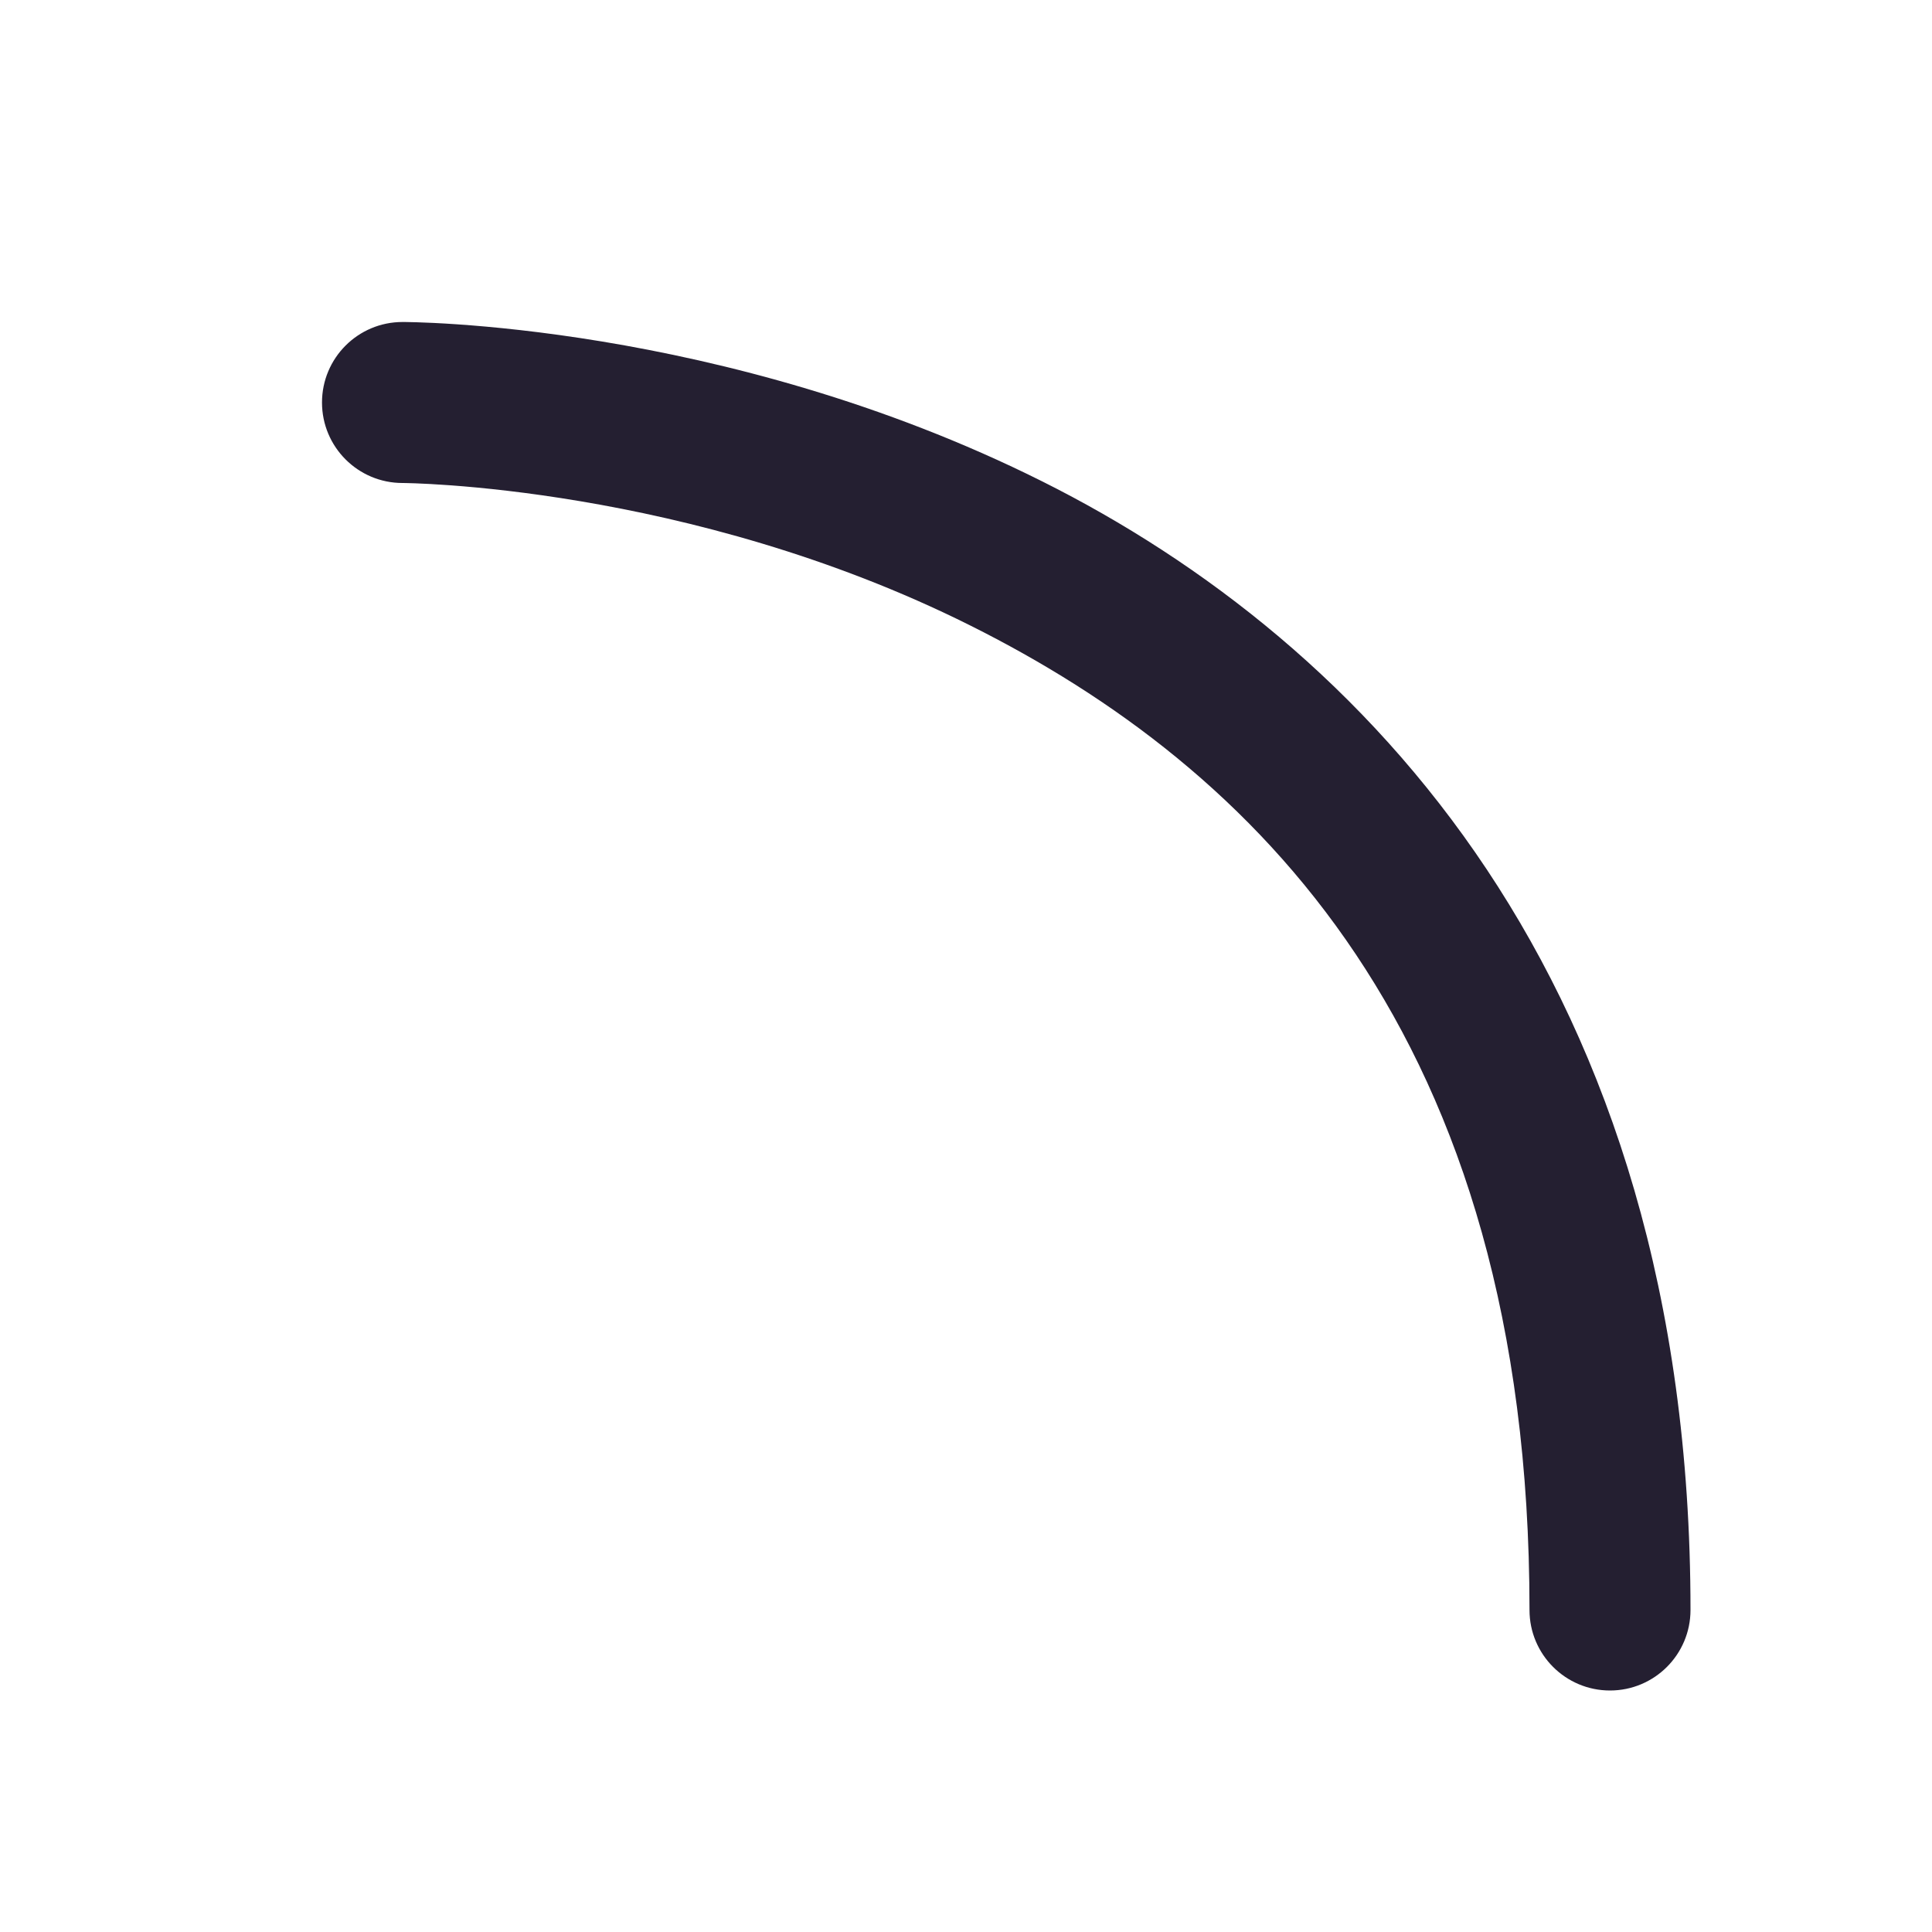
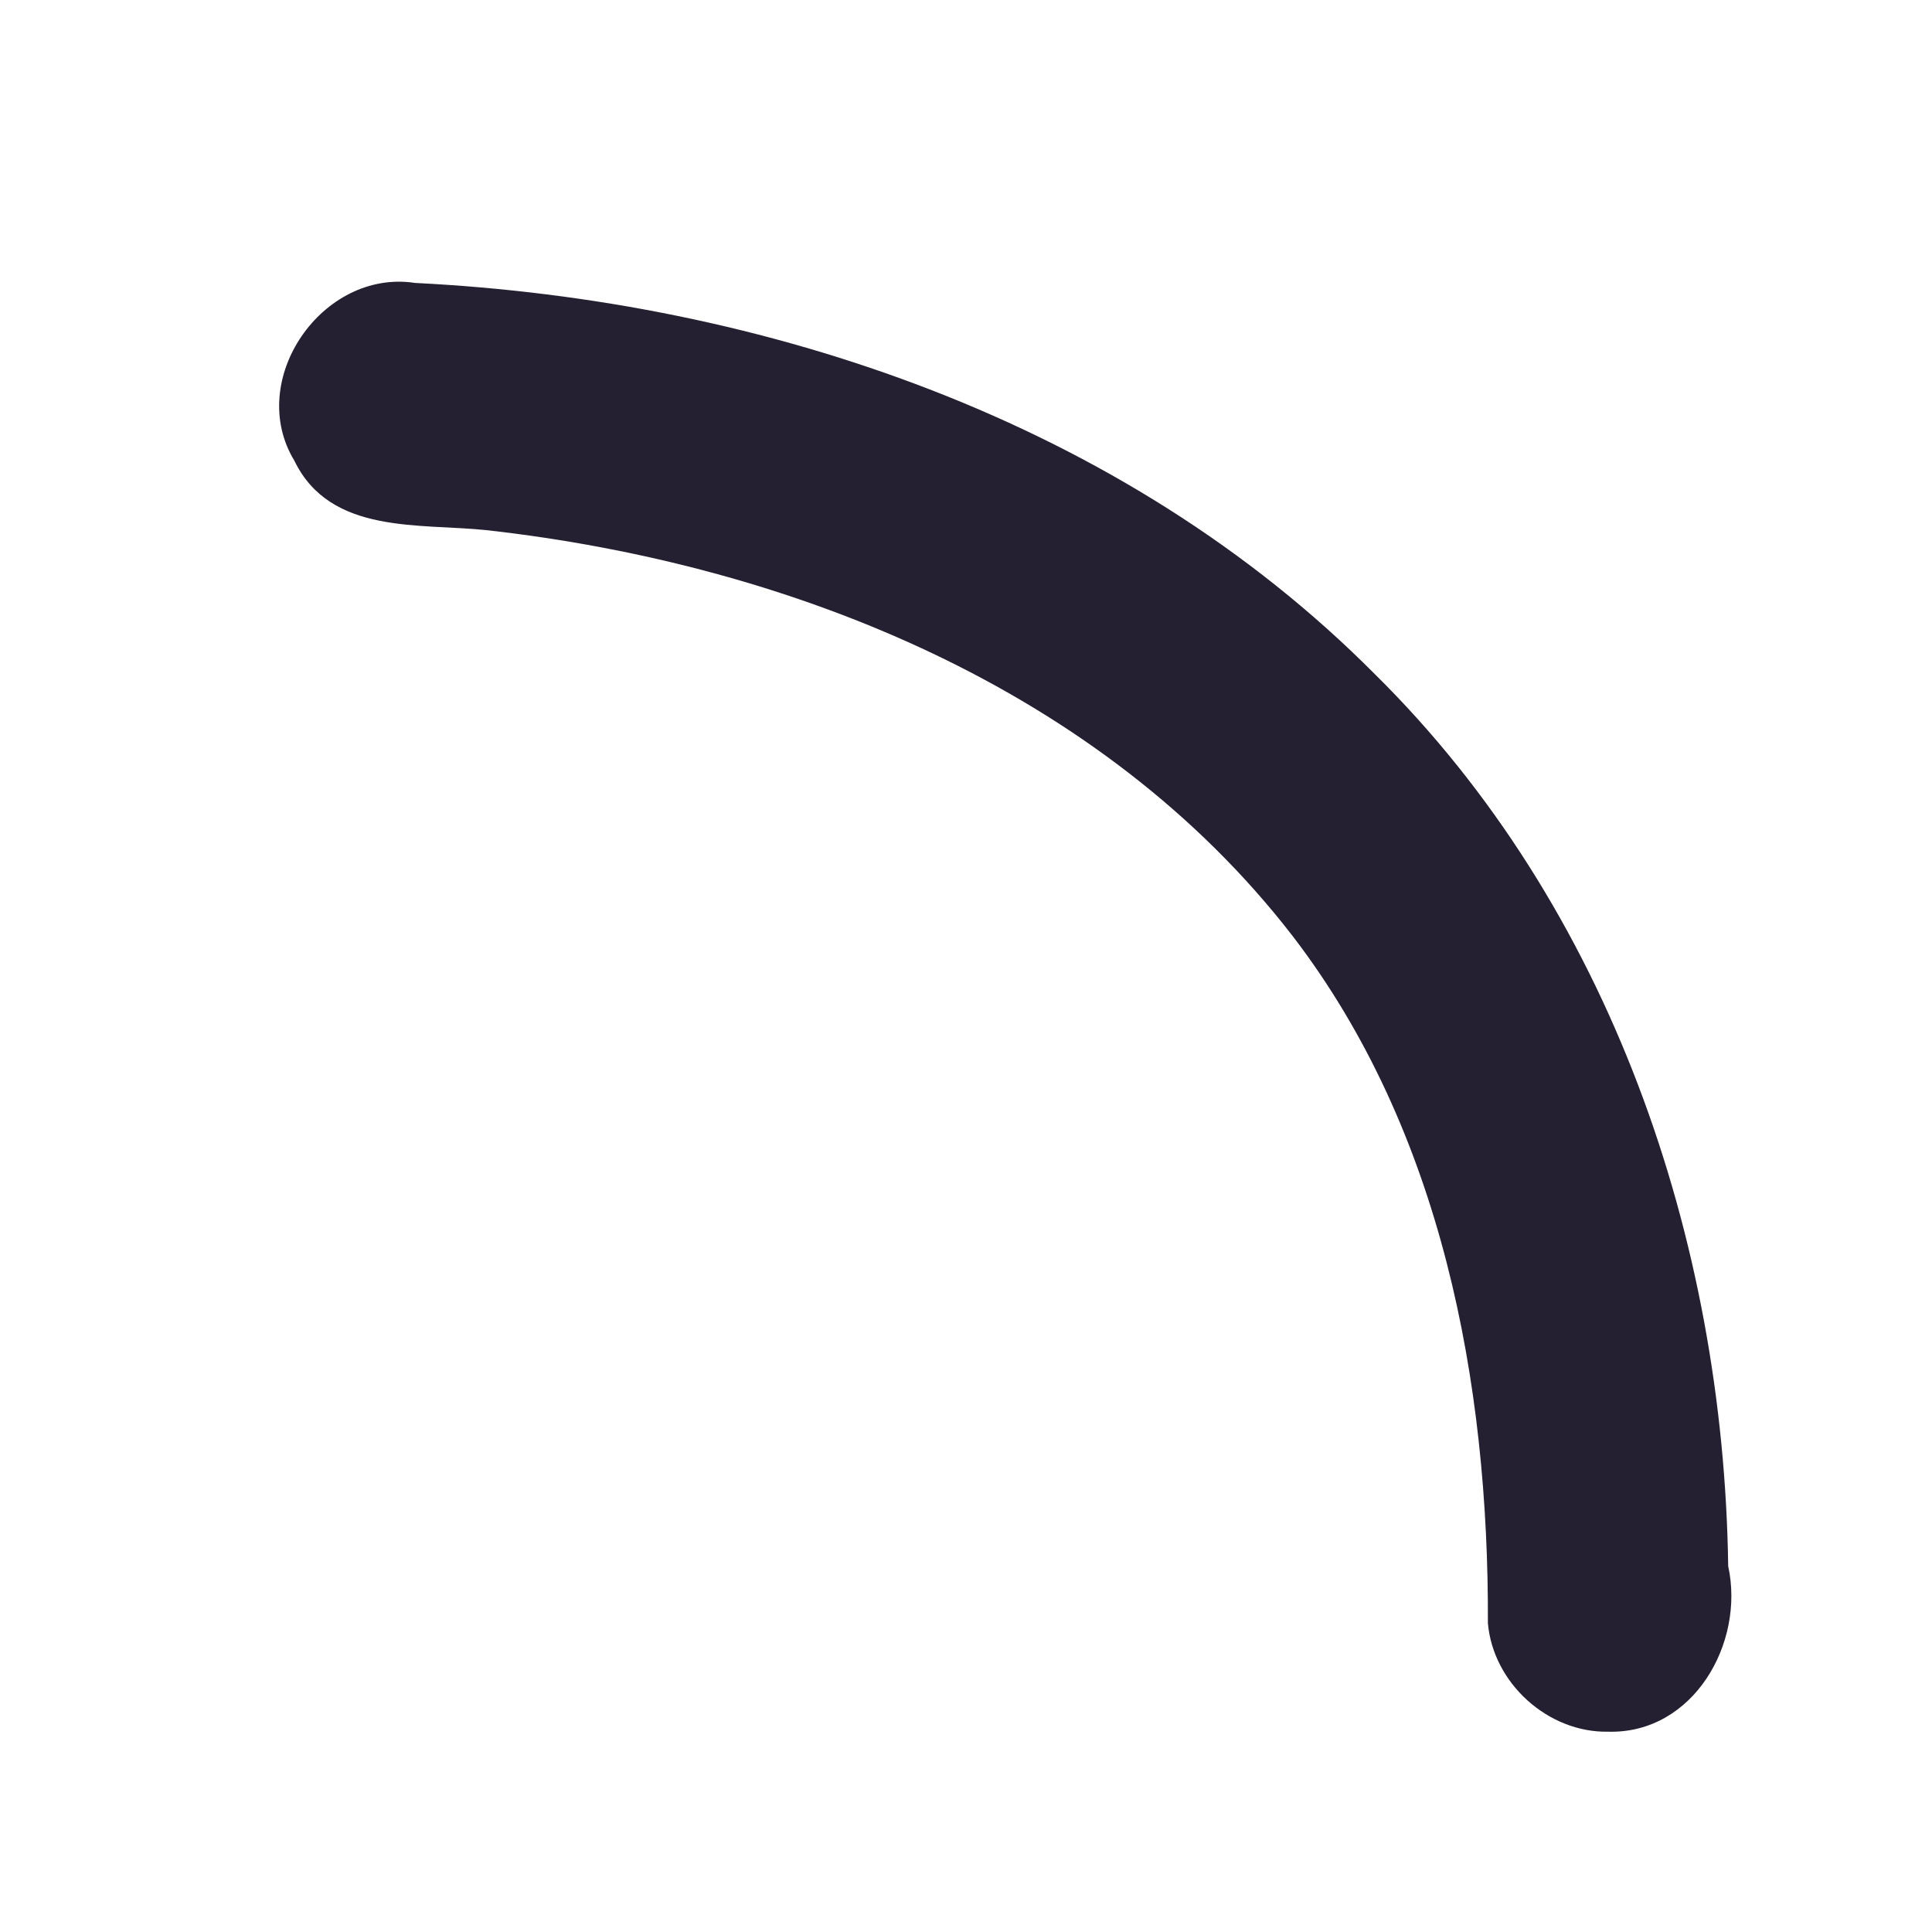
<svg xmlns="http://www.w3.org/2000/svg" height="24" width="24" version="1.1" id="svg4">
  <defs id="defs8">
    <marker style="overflow:visible;" id="Legs" refX="0.0" refY="0.0" orient="auto">
      <g transform="scale(-0.7)" id="g1163">
        <g id="g2032" transform="matrix(-1.836909e-16,-1,-1,1.836909e-16,20.70862,21.31391)">
          <path style="fill:none;fill-opacity:0.75;fill-rule:evenodd;stroke:#000000;stroke-width:1pt;marker-start:none;marker-end:none;" d="M 21.221,20.675 C 14.311,25.397 18.767,27.282 15.38,34.119" id="path2019" />
          <path style="fill:none;fill-opacity:0.75;fill-rule:evenodd;stroke:#000000;stroke-width:1pt;marker-start:none;marker-end:none;" d="M 21.398,20.548 C 20.038,28.896 24.934,29.318 25.903,34.373" id="path2026" />
        </g>
        <path style="fill:#030300;fill-rule:evenodd;stroke-width:1pt;marker-end:none;" d="M -14.09,-6.732 L -15.012,-2.688 L -11.049,-3.912 L -14.09,-6.732 z " id="polygon2039" />
        <path style="fill:#030300;fill-rule:evenodd;stroke-width:1pt;marker-end:none;" d="M -15.216,4.557 L -13.342,8.256 L -11.075,4.784 L -15.216,4.557 z " id="path2041" />
      </g>
    </marker>
    <marker style="overflow:visible;" id="Tail" refX="0.0" refY="0.0" orient="auto">
      <g transform="scale(-1.2)" id="g1087">
        <path style="fill:none;fill-rule:evenodd;stroke:#000000;stroke-width:0.8;marker-start:none;marker-end:none;stroke-linecap:round;" d="M -3.805,-3.959 L 0.544,-0.001" id="path1126" />
        <path style="fill:none;fill-rule:evenodd;stroke:#000000;stroke-width:0.8;marker-start:none;marker-end:none;stroke-linecap:round;" d="M -1.287,-3.959 L 3.062,-0.001" id="path1127" />
        <path style="fill:none;fill-rule:evenodd;stroke:#000000;stroke-width:0.8;marker-start:none;marker-end:none;stroke-linecap:round;" d="M 1.305,-3.959 L 5.654,-0.001" id="path1956" />
        <path style="fill:none;fill-rule:evenodd;stroke:#000000;stroke-width:0.8;marker-start:none;marker-end:none;stroke-linecap:round;" d="M -3.805,4.178 L 0.544,0.22" id="path1848" />
        <path style="fill:none;fill-rule:evenodd;stroke:#000000;stroke-width:0.8;marker-start:none;marker-end:none;stroke-linecap:round;" d="M -1.287,4.178 L 3.062,0.22" id="path1849" />
        <path style="fill:none;fill-rule:evenodd;stroke:#000000;stroke-width:0.8;marker-start:none;marker-end:none;stroke-linecap:round;" d="M 1.305,4.178 L 5.654,0.22" id="path1850" />
      </g>
    </marker>
    <marker style="overflow:visible;" id="DistanceOut" refX="0.0" refY="0.0" orient="auto">
      <g id="g2006" transform="scale(-0.6,0.6) translate(8,0)">
        <path style="fill-rule:evenodd;stroke:#000000;stroke-width:1.0pt;marker-start:none;" d="M 0.0,0.0 L 5.0,-5.0 L -12.5,0.0 L 5.0,5.0 L 0.0,0.0 z " id="path2007" />
        <path style="fill:none;fill-opacity:0.75;fill-rule:evenodd;stroke:#000000;stroke-width:1.2pt;marker-start:none;" d="M -14.76,-7 L -14.76,65" id="path2008" />
      </g>
    </marker>
    <marker style="overflow:visible;" id="DistanceIn" refX="0.0" refY="0.0" orient="auto">
      <g id="g2002" transform="scale(0.6,0.6) translate(8,0)">
        <path style="fill-rule:evenodd;stroke:#000000;stroke-width:1.0pt;marker-start:none;" d="M 0.0,0.0 L 5.0,-5.0 L -12.5,0.0 L 5.0,5.0 L 0.0,0.0 z " id="path2003" />
        <path style="fill:none;fill-opacity:0.75;fill-rule:evenodd;stroke:#000000;stroke-width:1.2pt;marker-start:none;" d="M -14.76,-7 L -14.76,65" id="path2004" />
      </g>
    </marker>
    <marker style="overflow:visible;" id="CurvyCross" refX="0.0" refY="0.0" orient="auto">
      <g id="g948" transform="scale(0.6)">
        <path style="fill:none;fill-rule:evenodd;stroke:#000000;stroke-width:1.0pt;marker-start:none;marker-end:none;" d="M 4.625,-5.046 C 1.865,-5.046 -0.375,-2.806 -0.375,-0.046 C -0.375,2.714 1.865,4.954 4.625,4.954" id="path946" />
        <path style="fill:none;fill-rule:evenodd;stroke:#000000;stroke-width:1.0pt;marker-start:none;marker-end:none;" d="M -5.413,-5.046 C -2.653,-5.046 -0.413,-2.806 -0.413,-0.046 C -0.413,2.714 -2.653,4.954 -5.413,4.954" id="path947" />
      </g>
    </marker>
    <marker style="overflow:visible;" id="SemiCircleOut" refX="0.0" refY="0.0" orient="auto">
      <path transform="scale(0.6) translate(7.125493,0.763446)" style="fill-rule:evenodd;stroke:#000000;stroke-width:1.0pt;marker-start:none;marker-end:none;" d="M -2.5,-0.809 C -2.5,1.951 -4.74,4.191 -7.5,4.191 L -7.5,-5.809 C -4.74,-5.809 -2.5,-3.569 -2.5,-0.809 z " id="path953" />
    </marker>
    <marker style="overflow:visible;" id="Torso" refX="0.0" refY="0.0" orient="auto">
      <g transform="scale(0.7)" id="g2045">
        <path style="fill:none;fill-opacity:0.75;fill-rule:evenodd;stroke:#000000;stroke-width:1.25;marker-start:none;marker-mid:none;marker-end:none;" d="M -4.779,-3.24 C -2.429,-2.874 0.521,-1.302 0.258,0.388 C -0.005,2.078 -2.213,2.618 -4.563,2.252 C -6.913,1.886 -8.521,0.752 -8.258,-0.938 C -7.995,-2.628 -7.13,-3.605 -4.779,-3.24 z " id="path1128" />
        <path style="fill:none;fill-opacity:0.75;fill-rule:evenodd;stroke:#000000;stroke-width:1pt;marker-end:none;" d="M 4.46,0.089 C -2.556,-4.378 5.225,-3.906 -0.848,-8.72" id="path1909" />
        <path style="fill:none;fill-opacity:0.75;fill-rule:evenodd;stroke:#000000;stroke-width:1pt;marker-start:none;marker-end:none;" d="M 4.93,0.058 C -1.387,1.749 1.803,5.478 -4.945,7.546" id="path1910" />
        <rect style="fill-rule:evenodd;stroke-width:1pt;marker-end:none;" id="rect2035" width="2.637" height="2.761" x="-10.392" y="-1.741" transform="matrix(0.527536,-0.849533,0.887668,0.460484,0,0)" />
        <rect style="fill-rule:evenodd;stroke-width:1pt;marker-end:none;" id="rect2036" width="2.733" height="2.861" x="4.959" y="-7.963" transform="matrix(0.671205,-0.741272,0.790802,0.612072,0,0)" />
        <path style="fill:#ff0000;fill-opacity:0.75;fill-rule:evenodd;stroke:#000000;stroke-width:1pt;marker-start:none;marker-end:none;" id="path2037" d="m 16.78,-28.685 a 0.607,0.607 0 0 1 -0.607,0.607 0.607,0.607 0 0 1 -0.607,-0.607 0.607,0.607 0 0 1 0.607,-0.607 0.607,0.607 0 0 1 0.607,0.607 z" transform="matrix(6.793608e-17,-1.109517,1.109517,6.793608e-17,25.96648,19.71619)" />
        <path style="fill:#ff0000;fill-opacity:0.75;fill-rule:evenodd;stroke:#000000;stroke-width:1pt;marker-start:none;marker-end:none;" id="path2038" d="m 16.78,-28.685 a 0.607,0.607 0 0 1 -0.607,0.607 0.607,0.607 0 0 1 -0.607,-0.607 0.607,0.607 0 0 1 0.607,-0.607 0.607,0.607 0 0 1 0.607,0.607 z" transform="matrix(6.793608e-17,-1.109517,1.109517,6.793608e-17,26.8245,16.99126)" />
      </g>
    </marker>
    <marker style="overflow:visible;" id="CurveIn" refX="0.0" refY="0.0" orient="auto">
      <path transform="scale(0.6)" style="fill-rule:evenodd;stroke:#000000;stroke-width:1.0pt;marker-start:none;marker-end:none;fill:none;" d="M 4.625,-5.046 C 1.865,-5.046 -0.375,-2.806 -0.375,-0.046 C -0.375,2.714 1.865,4.954 4.625,4.954" id="path942" />
    </marker>
    <marker style="overflow:visible;" id="TriangleOutM" refX="0.0" refY="0.0" orient="auto">
      <path transform="scale(0.4)" style="fill-rule:evenodd;stroke:#000000;stroke-width:1.0pt;marker-start:none;" d="M 5.77,0.0 L -2.88,5.0 L -2.88,-5.0 L 5.77,0.0 z " id="path1562" />
    </marker>
    <marker style="overflow:visible;" id="DiamondS" refX="0.0" refY="0.0" orient="auto">
      <path transform="scale(0.2)" style="fill-rule:evenodd;stroke:#000000;stroke-width:1.0pt;marker-start:none;" d="M -2.1579186e-005,-7.071 L -7.071,-8.9383918e-006 L -2.1579186e-005,7.071 L 7.071,-8.9383918e-006 L -2.1579186e-005,-7.071 z " id="path840" />
    </marker>
    <marker style="overflow:visible;" id="TriangleOutL" refX="0.0" refY="0.0" orient="auto">
      <path transform="scale(0.8)" style="fill-rule:evenodd;stroke:#000000;stroke-width:1.0pt;marker-start:none;" d="M 5.77,0.0 L -2.88,5.0 L -2.88,-5.0 L 5.77,0.0 z " id="path1564" />
    </marker>
    <marker style="overflow:visible;" id="SemiCircleIn" refX="0.0" refY="0.0" orient="auto">
      <path transform="scale(0.6)" style="fill-rule:evenodd;stroke:#000000;stroke-width:1.0pt;marker-start:none;marker-end:none;" d="M -0.375,-0.046 C -0.375,2.714 1.865,4.954 4.625,4.954 L 4.625,-5.046 C 1.865,-5.046 -0.375,-2.806 -0.375,-0.046 z " id="path941" />
    </marker>
    <marker style="overflow:visible;" id="TriangleInL" refX="0.0" refY="0.0" orient="auto">
      <path transform="scale(-0.8)" style="fill-rule:evenodd;stroke:#000000;stroke-width:1.0pt;marker-start:none;" d="M 5.77,0.0 L -2.88,5.0 L -2.88,-5.0 L 5.77,0.0 z " id="path1570" />
    </marker>
    <marker style="overflow:visible;" id="SquareL" refX="0.0" refY="0.0" orient="auto">
      <path transform="scale(0.8)" style="fill-rule:evenodd;stroke:#000000;stroke-width:1.0pt;marker-start:none;" d="M -5.0,-5.0 L -5.0,5.0 L 5.0,5.0 L 5.0,-5.0 L -5.0,-5.0 z " id="path1582" />
    </marker>
    <marker style="overflow:visible;" id="Arrow2L" refX="0.0" refY="0.0" orient="auto">
      <path transform="scale(1.1) translate(-5,0)" d="M 8.719,4.034 L -2.207,0.016 L 8.719,-4.002 C 6.973,-1.63 6.983,1.616 8.719,4.034 z " style="font-size:12.0;fill-rule:evenodd;stroke-width:0.625;stroke-linejoin:round;" id="path1610" />
    </marker>
    <marker style="overflow:visible;" id="DistanceLeft" refX="0.0" refY="0.0" orient="auto">
      <g id="g987" transform="scale(0.6,0.6) translate(8,0)">
        <path style="fill-rule:evenodd;stroke:#000000;stroke-width:1.0pt;marker-start:none;" d="M 0.0,0.0 L 5.0,-5.0 L -12.5,0.0 L 5.0,5.0 L 0.0,0.0 z " id="path974" />
        <path style="fill:none;fill-opacity:0.75;fill-rule:evenodd;stroke:#000000;stroke-width:1.2pt;marker-start:none;" d="M -14.76,-7 L -14.76,65" id="path976" />
      </g>
    </marker>
    <marker style="overflow:visible;" id="Arrow1S" refX="0.0" refY="0.0" orient="auto">
      <path transform="scale(0.2)" style="fill-rule:evenodd;stroke:#000000;stroke-width:1.0pt;marker-start:none;" d="M 0.0,0.0 L 5.0,-5.0 L -12.5,0.0 L 5.0,5.0 L 0.0,0.0 z " id="path983" />
    </marker>
    <marker style="overflow:visible;" id="DiamondL" refX="0.0" refY="0.0" orient="auto">
      <path transform="scale(0.8)" style="fill-rule:evenodd;stroke:#000000;stroke-width:1.0pt;marker-start:none;" d="M -2.1579186e-005,-7.071 L -7.071,-8.9383918e-006 L -2.1579186e-005,7.071 L 7.071,-8.9383918e-006 L -2.1579186e-005,-7.071 z " id="path1576" />
    </marker>
    <marker style="overflow:visible;" id="StopM" refX="0.0" refY="0.0" orient="auto">
      <path transform="scale(0.4)" style="fill:none;fill-opacity:0.75;fill-rule:evenodd;stroke:#000000;stroke-width:1.0pt;" d="M 0.0,5.65 L 0.0,-5.65" id="path1556" />
    </marker>
    <marker style="overflow:visible;" id="Club" refX="0.0" refY="0.0" orient="auto">
      <path transform="scale(0.6)" style="fill-rule:evenodd;stroke:#000000;stroke-width:0.746pt;marker-start:none;" d="M -1.597,-7.098 C -3.486,-7.098 -5.024,-5.561 -5.024,-3.671 C -5.024,-3.015 -4.785,-2.444 -4.464,-1.923 C -4.503,-1.891 -4.544,-1.865 -4.581,-1.83 C -5.203,-2.685 -6.17,-3.275 -7.308,-3.275 C -9.197,-3.275 -10.734,-1.738 -10.734,0.151 C -10.734,2.04 -9.197,3.578 -7.308,3.578 C -6.314,3.578 -5.439,3.136 -4.814,2.459 C -4.938,2.814 -5.024,3.18 -5.024,3.578 C -5.024,5.467 -3.486,7.004 -1.597,7.004 C 0.292,7.004 1.829,5.467 1.829,3.578 C 1.829,2.784 1.514,2.084 1.06,1.503 C 2.415,1.766 3.772,2.297 4.766,3.834 C 4.028,3.096 3.554,1.753 3.554,-0.059 L 2.925,-0.105 L 3.507,-0.128 C 3.507,-1.94 3.958,-3.283 4.696,-4.021 C 3.737,-2.539 2.439,-1.995 1.13,-1.713 C 1.534,-2.275 1.829,-2.927 1.829,-3.671 C 1.829,-5.561 0.292,-7.098 -1.597,-7.098 z " id="path1015" />
    </marker>
    <marker style="overflow:visible;" id="StopL" refX="0.0" refY="0.0" orient="auto">
      <path transform="scale(0.8)" style="fill:none;fill-opacity:0.75;fill-rule:evenodd;stroke:#000000;stroke-width:1.0pt;" d="M 0.0,5.65 L 0.0,-5.65" id="path1558" />
    </marker>
    <marker style="overflow:visible;" id="Dot_m" refX="0.0" refY="0.0" orient="auto">
      <path transform="scale(0.4) translate(7.125493, 1)" style="fill-rule:evenodd;stroke:#000000;stroke-width:1.0pt;marker-start:none;marker-end:none;" d="M -2.5,-1.0 C -2.5,1.76 -4.74,4.0 -7.5,4.0 C -10.26,4.0 -12.5,1.76 -12.5,-1.0 C -12.5,-3.76 -10.26,-6.0 -7.5,-6.0 C -4.74,-6.0 -2.5,-3.76 -2.5,-1.0 z " id="path39" />
    </marker>
    <marker style="overflow:visible;" id="Dot_l" refX="0.0" refY="0.0" orient="auto">
      <path transform="scale(0.8) translate(7.125493, 1)" style="fill-rule:evenodd;stroke:#000000;stroke-width:1.0pt;marker-start:none;marker-end:none;" d="M -2.5,-1.0 C -2.5,1.76 -4.74,4.0 -7.5,4.0 C -10.26,4.0 -12.5,1.76 -12.5,-1.0 C -12.5,-3.76 -10.26,-6.0 -7.5,-6.0 C -4.74,-6.0 -2.5,-3.76 -2.5,-1.0 z " id="path41" />
    </marker>
    <marker style="overflow:visible;" id="Scissors" refX="0.0" refY="0.0" orient="auto">
      <path d="M 9.09,-3.606 C 8.12,-4.777 6.37,-4.736 5.062,-4.233 L -3.15,-1.155 C -5.538,-2.462 -7.898,-2.087 -7.898,-2.724 C -7.898,-3.221 -7.442,-3.112 -7.51,-4.407 C -7.576,-5.65 -8.874,-6.57 -10.1,-6.488 C -11.328,-6.496 -12.6,-5.555 -12.611,-4.258 C -12.702,-2.952 -11.604,-1.739 -10.304,-1.653 C -8.782,-1.427 -6.086,-2.349 -4.821,-0.082 C -5.763,1.656 -7.435,1.661 -8.947,1.574 C -10.201,1.501 -11.709,1.861 -12.307,3.095 C -12.886,4.277 -12.318,5.959 -10.99,6.321 C -9.65,6.813 -7.81,6.191 -7.491,4.65 C -7.245,3.462 -8.086,2.904 -7.764,2.473 C -7.52,2.148 -5.973,2.336 -3.216,1.098 L 5.676,4.233 C 6.8,4.547 8.173,4.536 9.168,3.431 L -0.052,-0.054 L 9.09,-3.606 z M -9.218,-5.507 C -7.923,-4.784 -8.029,-2.823 -9.374,-2.443 C -10.591,-2.02 -12.145,-3.202 -11.758,-4.521 C -11.53,-5.603 -10.104,-6.001 -9.218,-5.507 z M -9.162,2.511 C -7.811,3.01 -8.04,5.295 -9.414,5.602 C -10.325,5.919 -11.627,5.464 -11.72,4.39 C -11.897,3.085 -10.363,1.906 -9.162,2.511 z " style="marker-start:none;" id="schere" />
    </marker>
    <marker style="overflow:visible;" id="Dot_s" refX="0.0" refY="0.0" orient="auto">
      <path transform="scale(0.2) translate(7.125493, 1)" style="fill-rule:evenodd;stroke:#000000;stroke-width:1.0pt;marker-start:none;marker-end:none;" d="M -2.5,-1.0 C -2.5,1.76 -4.74,4.0 -7.5,4.0 C -10.26,4.0 -12.5,1.76 -12.5,-1.0 C -12.5,-3.76 -10.26,-6.0 -7.5,-6.0 C -4.74,-6.0 -2.5,-3.76 -2.5,-1.0 z " id="path933" />
    </marker>
    <marker style="overflow:visible;" id="Arrow2M" refX="0.0" refY="0.0" orient="auto">
      <path transform="scale(0.6) translate(-5,0)" d="M 8.719,4.034 L -2.207,0.016 L 8.719,-4.002 C 6.973,-1.63 6.983,1.616 8.719,4.034 z " style="font-size:12.0;fill-rule:evenodd;stroke-width:0.625;stroke-linejoin:round;" id="path1608" />
    </marker>
    <marker style="overflow:visible;" id="Arrow1M" refX="0.0" refY="0.0" orient="auto">
      <path transform="scale(0.4)" style="fill-rule:evenodd;stroke:#000000;stroke-width:1.0pt;marker-start:none;" d="M 0.0,0.0 L 5.0,-5.0 L -12.5,0.0 L 5.0,5.0 L 0.0,0.0 z " id="path1614" />
    </marker>
    <marker style="overflow:visible;" id="Arrow1L" refX="0.0" refY="0.0" orient="auto">
      <path transform="scale(0.8)" style="fill-rule:evenodd;stroke:#000000;stroke-width:1.0pt;marker-start:none;" d="M 0.0,0.0 L 5.0,-5.0 L -12.5,0.0 L 5.0,5.0 L 0.0,0.0 z " id="path1616" />
    </marker>
  </defs>
-   <path style="color:#000000;font-style:normal;font-variant:normal;font-weight:normal;font-stretch:normal;font-size:medium;line-height:normal;font-family:sans-serif;font-variant-ligatures:normal;font-variant-position:normal;font-variant-caps:normal;font-variant-numeric:normal;font-variant-alternates:normal;font-variant-east-asian:normal;font-feature-settings:normal;font-variation-settings:normal;text-indent:0;text-align:start;text-decoration:none;text-decoration-line:none;text-decoration-style:solid;text-decoration-color:#000000;letter-spacing:normal;word-spacing:normal;text-transform:none;writing-mode:lr-tb;direction:ltr;text-orientation:mixed;dominant-baseline:auto;baseline-shift:baseline;text-anchor:start;white-space:normal;shape-padding:0;shape-margin:0;inline-size:0;clip-rule:nonzero;display:inline;overflow:visible;visibility:visible;isolation:auto;mix-blend-mode:normal;color-interpolation:sRGB;color-interpolation-filters:linearRGB;solid-color:#000000;solid-opacity:1;vector-effect:none;fill:#241f31;fill-opacity:1;fill-rule:nonzero;stroke:none;stroke-linecap:round;stroke-linejoin:miter;stroke-miterlimit:4;stroke-dasharray:none;stroke-dashoffset:0;stroke-opacity:1;color-rendering:auto;image-rendering:auto;shape-rendering:auto;text-rendering:auto;enable-background:accumulate;stop-color:#000000;stop-opacity:1;opacity:1" d="M 5 4 A 1 1 0 0 0 4 5 A 1 1 0 0 0 5 6 C 5 6 8.541 6.014 12.053 7.77 C 15.564 9.525 19 12.833 19 20 A 1 1 0 0 0 20 21 A 1 1 0 0 0 21 20 C 21 12.167 16.936 7.975 12.947 5.98 C 8.959 3.986 5 4 5 4 z " id="path1159" />
+   <g id="path1159" style="opacity:1" transform="rotate(180,12.48757,12.50589)">
+     <path id="path1161" style="color:#000000;font-style:normal;font-variant:normal;font-weight:normal;font-stretch:normal;font-size:medium;line-height:normal;font-family:sans-serif;font-variant-ligatures:normal;font-variant-position:normal;font-variant-caps:normal;font-variant-numeric:normal;font-variant-alternates:normal;font-variant-east-asian:normal;font-feature-settings:normal;font-variation-settings:normal;text-indent:0;text-align:start;text-decoration:none;text-decoration-line:none;text-decoration-style:solid;text-decoration-color:#000000;letter-spacing:normal;word-spacing:normal;text-transform:none;writing-mode:lr-tb;direction:ltr;text-orientation:mixed;dominant-baseline:auto;baseline-shift:baseline;text-anchor:start;white-space:normal;shape-padding:0;shape-margin:0;inline-size:0;clip-rule:nonzero;display:inline;overflow:visible;visibility:visible;isolation:auto;mix-blend-mode:normal;color-interpolation:sRGB;color-interpolation-filters:linearRGB;solid-color:#000000;solid-opacity:1;vector-effect:none;fill:#241f31;fill-opacity:1;fill-rule:nonzero;stroke:none;stroke-width:1;stroke-linecap:round;stroke-linejoin:miter;stroke-miterlimit:4;stroke-dasharray:none;stroke-dashoffset:0;stroke-opacity:1;color-rendering:auto;image-rendering:auto;shape-rendering:auto;text-rendering:auto;enable-background:accumulate;stop-color:#000000;stop-opacity:1" d="M 5,4 C 3.533,4.152 4.086,5.945 4.087,6.94 4.393,10.754 6.064,14.526 9.024,17.014 12.054,19.598 16.062,20.842 20,21 21.613,20.944 20.998,18.514 19.529,18.98 15.531,18.678 11.416,17.155 8.796,14.006 6.726,11.51 5.981,8.181 6,5 6.012,4.463 5.537,3.988 5,4 Z" />
+     <path id="path1163" style="color:#000000;font-style:normal;font-variant:normal;font-weight:normal;font-stretch:normal;font-size:medium;line-height:normal;font-family:sans-serif;font-variant-ligatures:normal;font-variant-position:normal;font-variant-caps:normal;font-variant-numeric:normal;font-variant-alternates:normal;font-variant-east-asian:normal;font-feature-settings:normal;font-variation-settings:normal;text-indent:0;text-align:start;text-decoration:none;text-decoration-line:none;text-decoration-style:solid;text-decoration-color:#000000;letter-spacing:normal;word-spacing:normal;text-transform:none;writing-mode:lr-tb;direction:ltr;text-orientation:mixed;dominant-baseline:auto;baseline-shift:baseline;text-anchor:start;white-space:normal;shape-padding:0;shape-margin:0;inline-size:0;clip-rule:nonzero;display:inline;overflow:visible;visibility:visible;isolation:auto;mix-blend-mode:normal;color-interpolation:sRGB;color-interpolation-filters:linearRGB;solid-color:#000000;solid-opacity:1;vector-effect:none;fill:#241f31;fill-opacity:1;fill-rule:nonzero;stroke:none;stroke-linecap:round;stroke-linejoin:miter;stroke-miterlimit:4;stroke-dasharray:none;stroke-dashoffset:0;stroke-opacity:1;color-rendering:auto;image-rendering:auto;shape-rendering:auto;text-rendering:auto;enable-background:accumulate;stop-color:#000000;stop-opacity:1" d="M 5,3.5 C 3.942,3.47 3.297,4.599 3.507,5.557 c 0.057,4.055 1.466,8.196 4.391,11.082 3.118,3.137 7.571,4.641 11.921,4.858 1.15,0.177 2.109,-1.205 1.499,-2.209 -0.447,-0.922 -1.554,-0.773 -2.397,-0.863 C 15.152,18 11.293,16.458 8.919,13.386 7.063,10.968 6.48,7.833 6.492,4.848 6.427,4.104 5.747,3.487 5,3.5 Z m 0,1 C 5.976,4.976 5.301,6.501 5.643,7.423 6.001,10.716 7.522,13.949 10.148,16.029 12.921,18.251 16.479,19.349 20,19.5 c 1.012,0.188 0.229,1.348 -0.515,0.981 C 15.135,20.175 10.668,18.507 7.81,15.095 5.444,12.318 4.473,8.595 4.5,5 4.49,4.73 4.73,4.49 5,4.5 Z" />
+   </g>
</svg>
